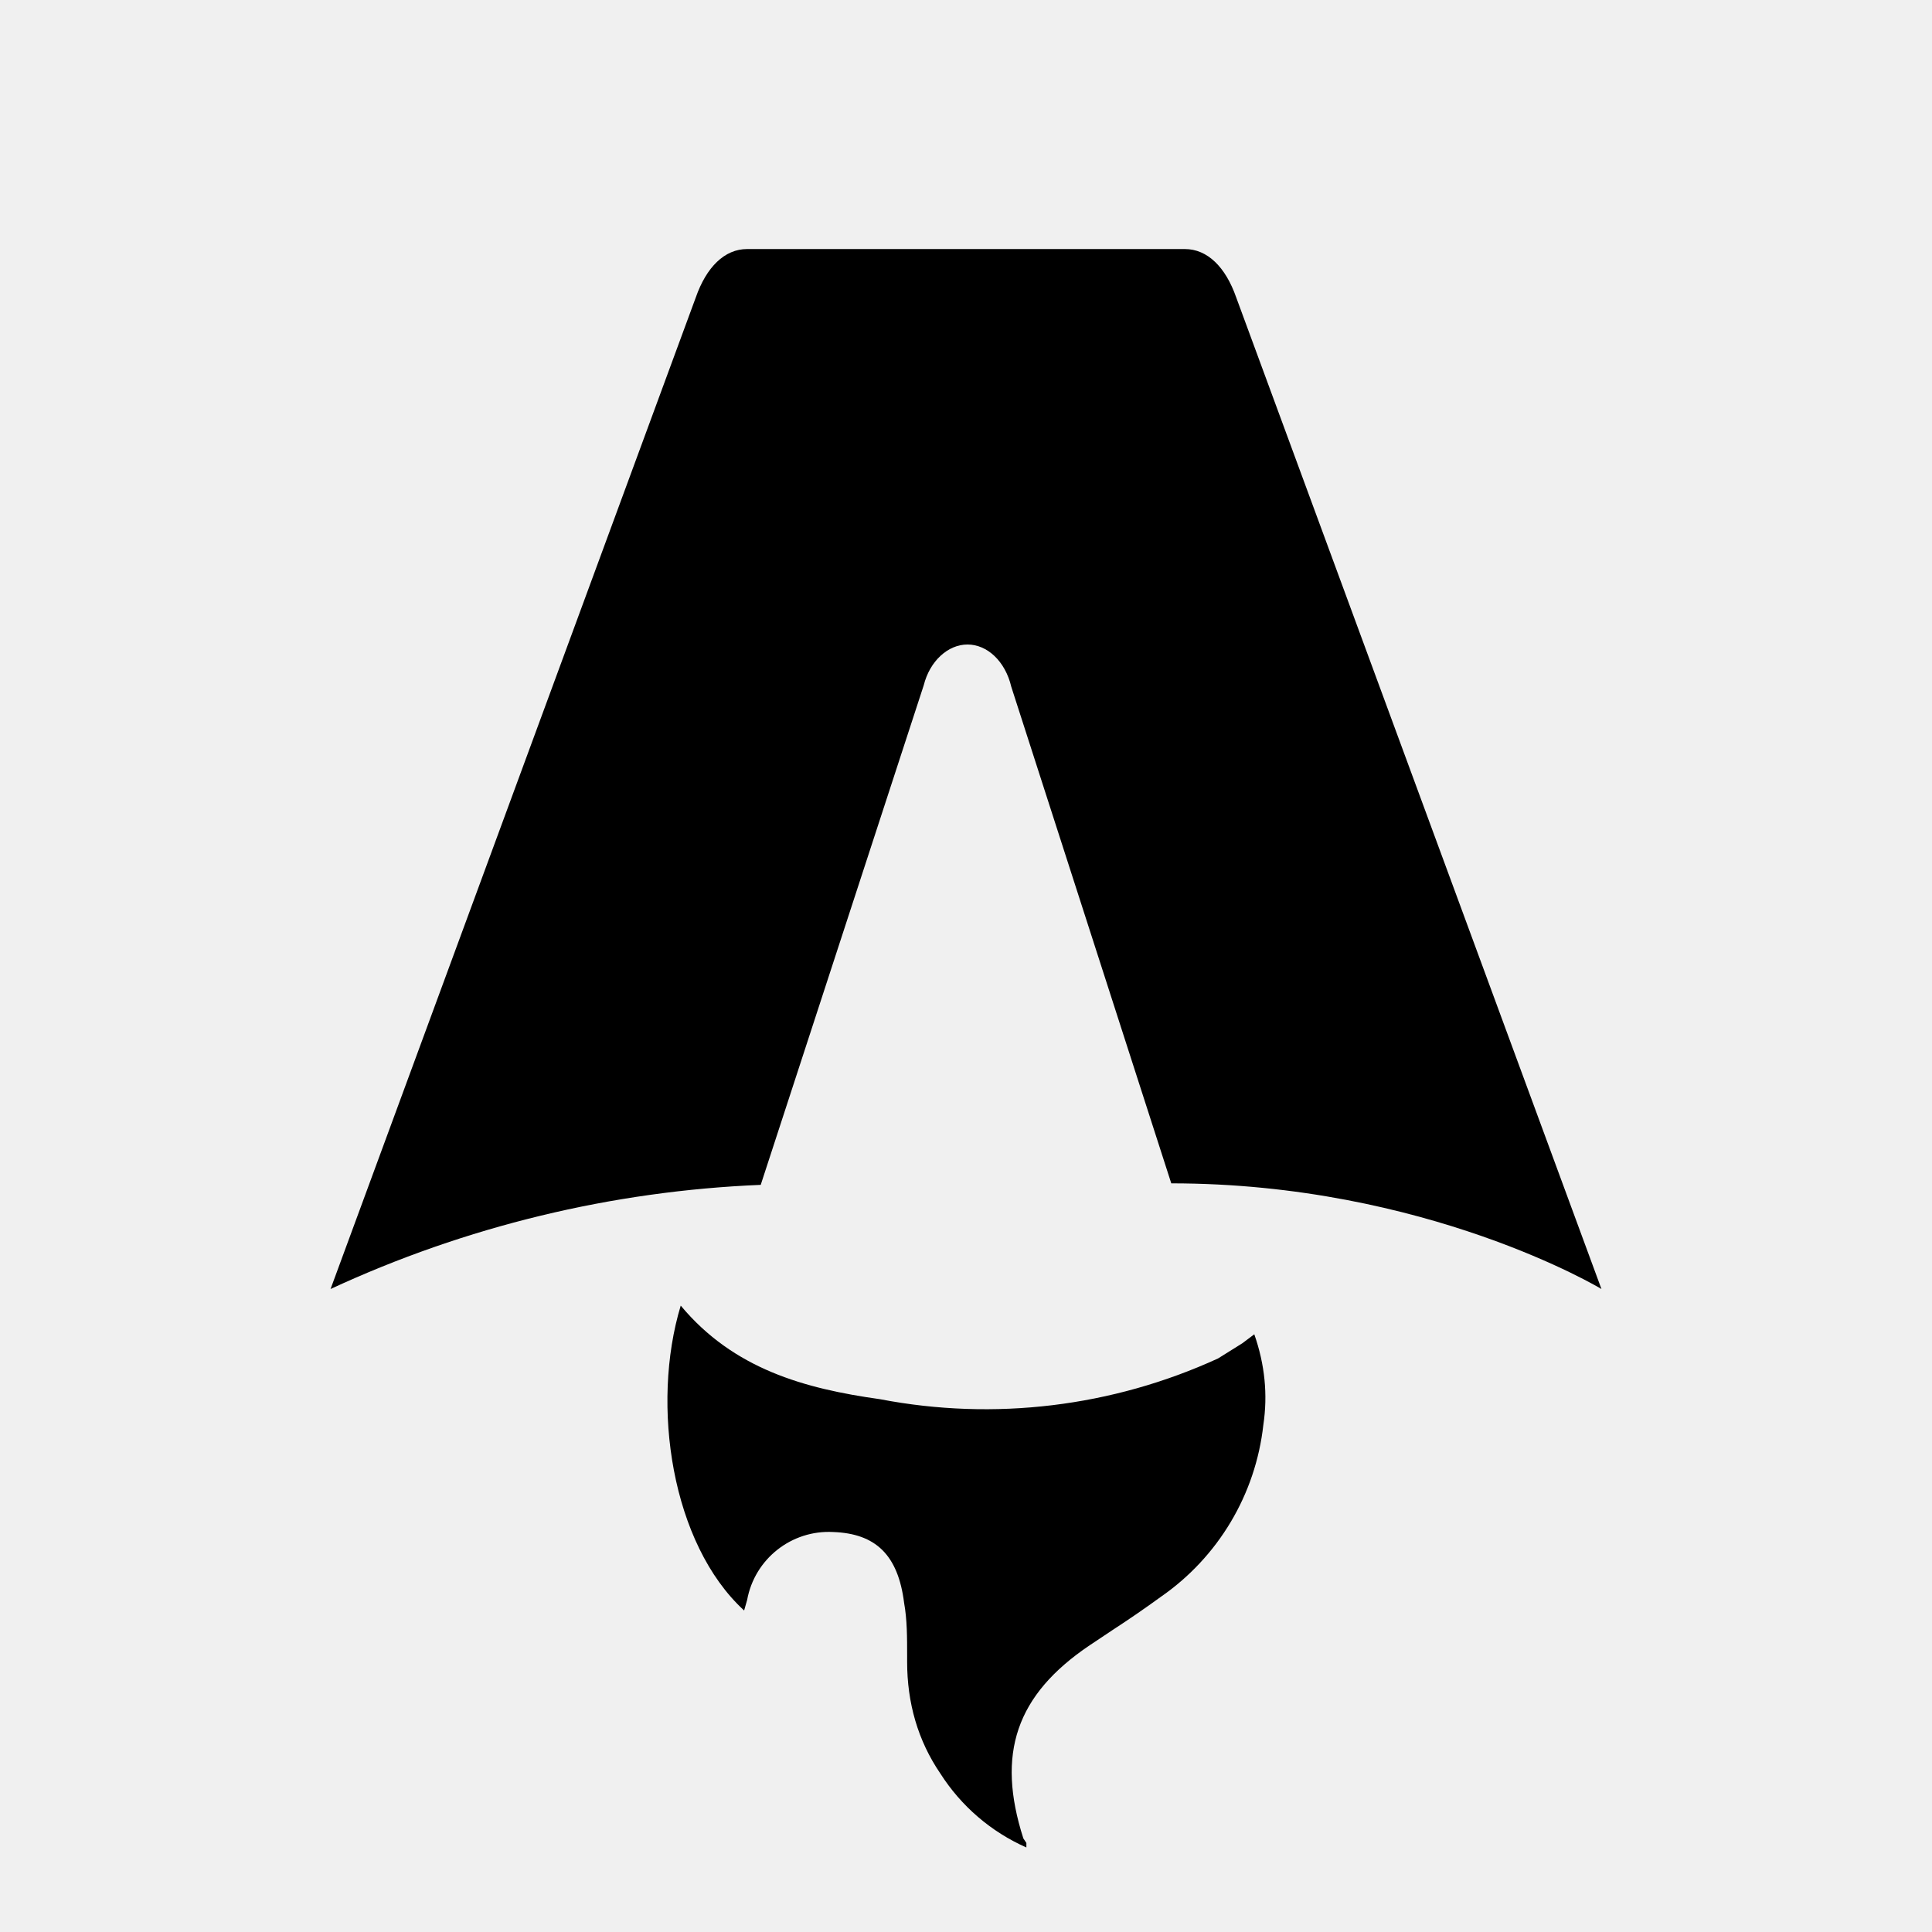
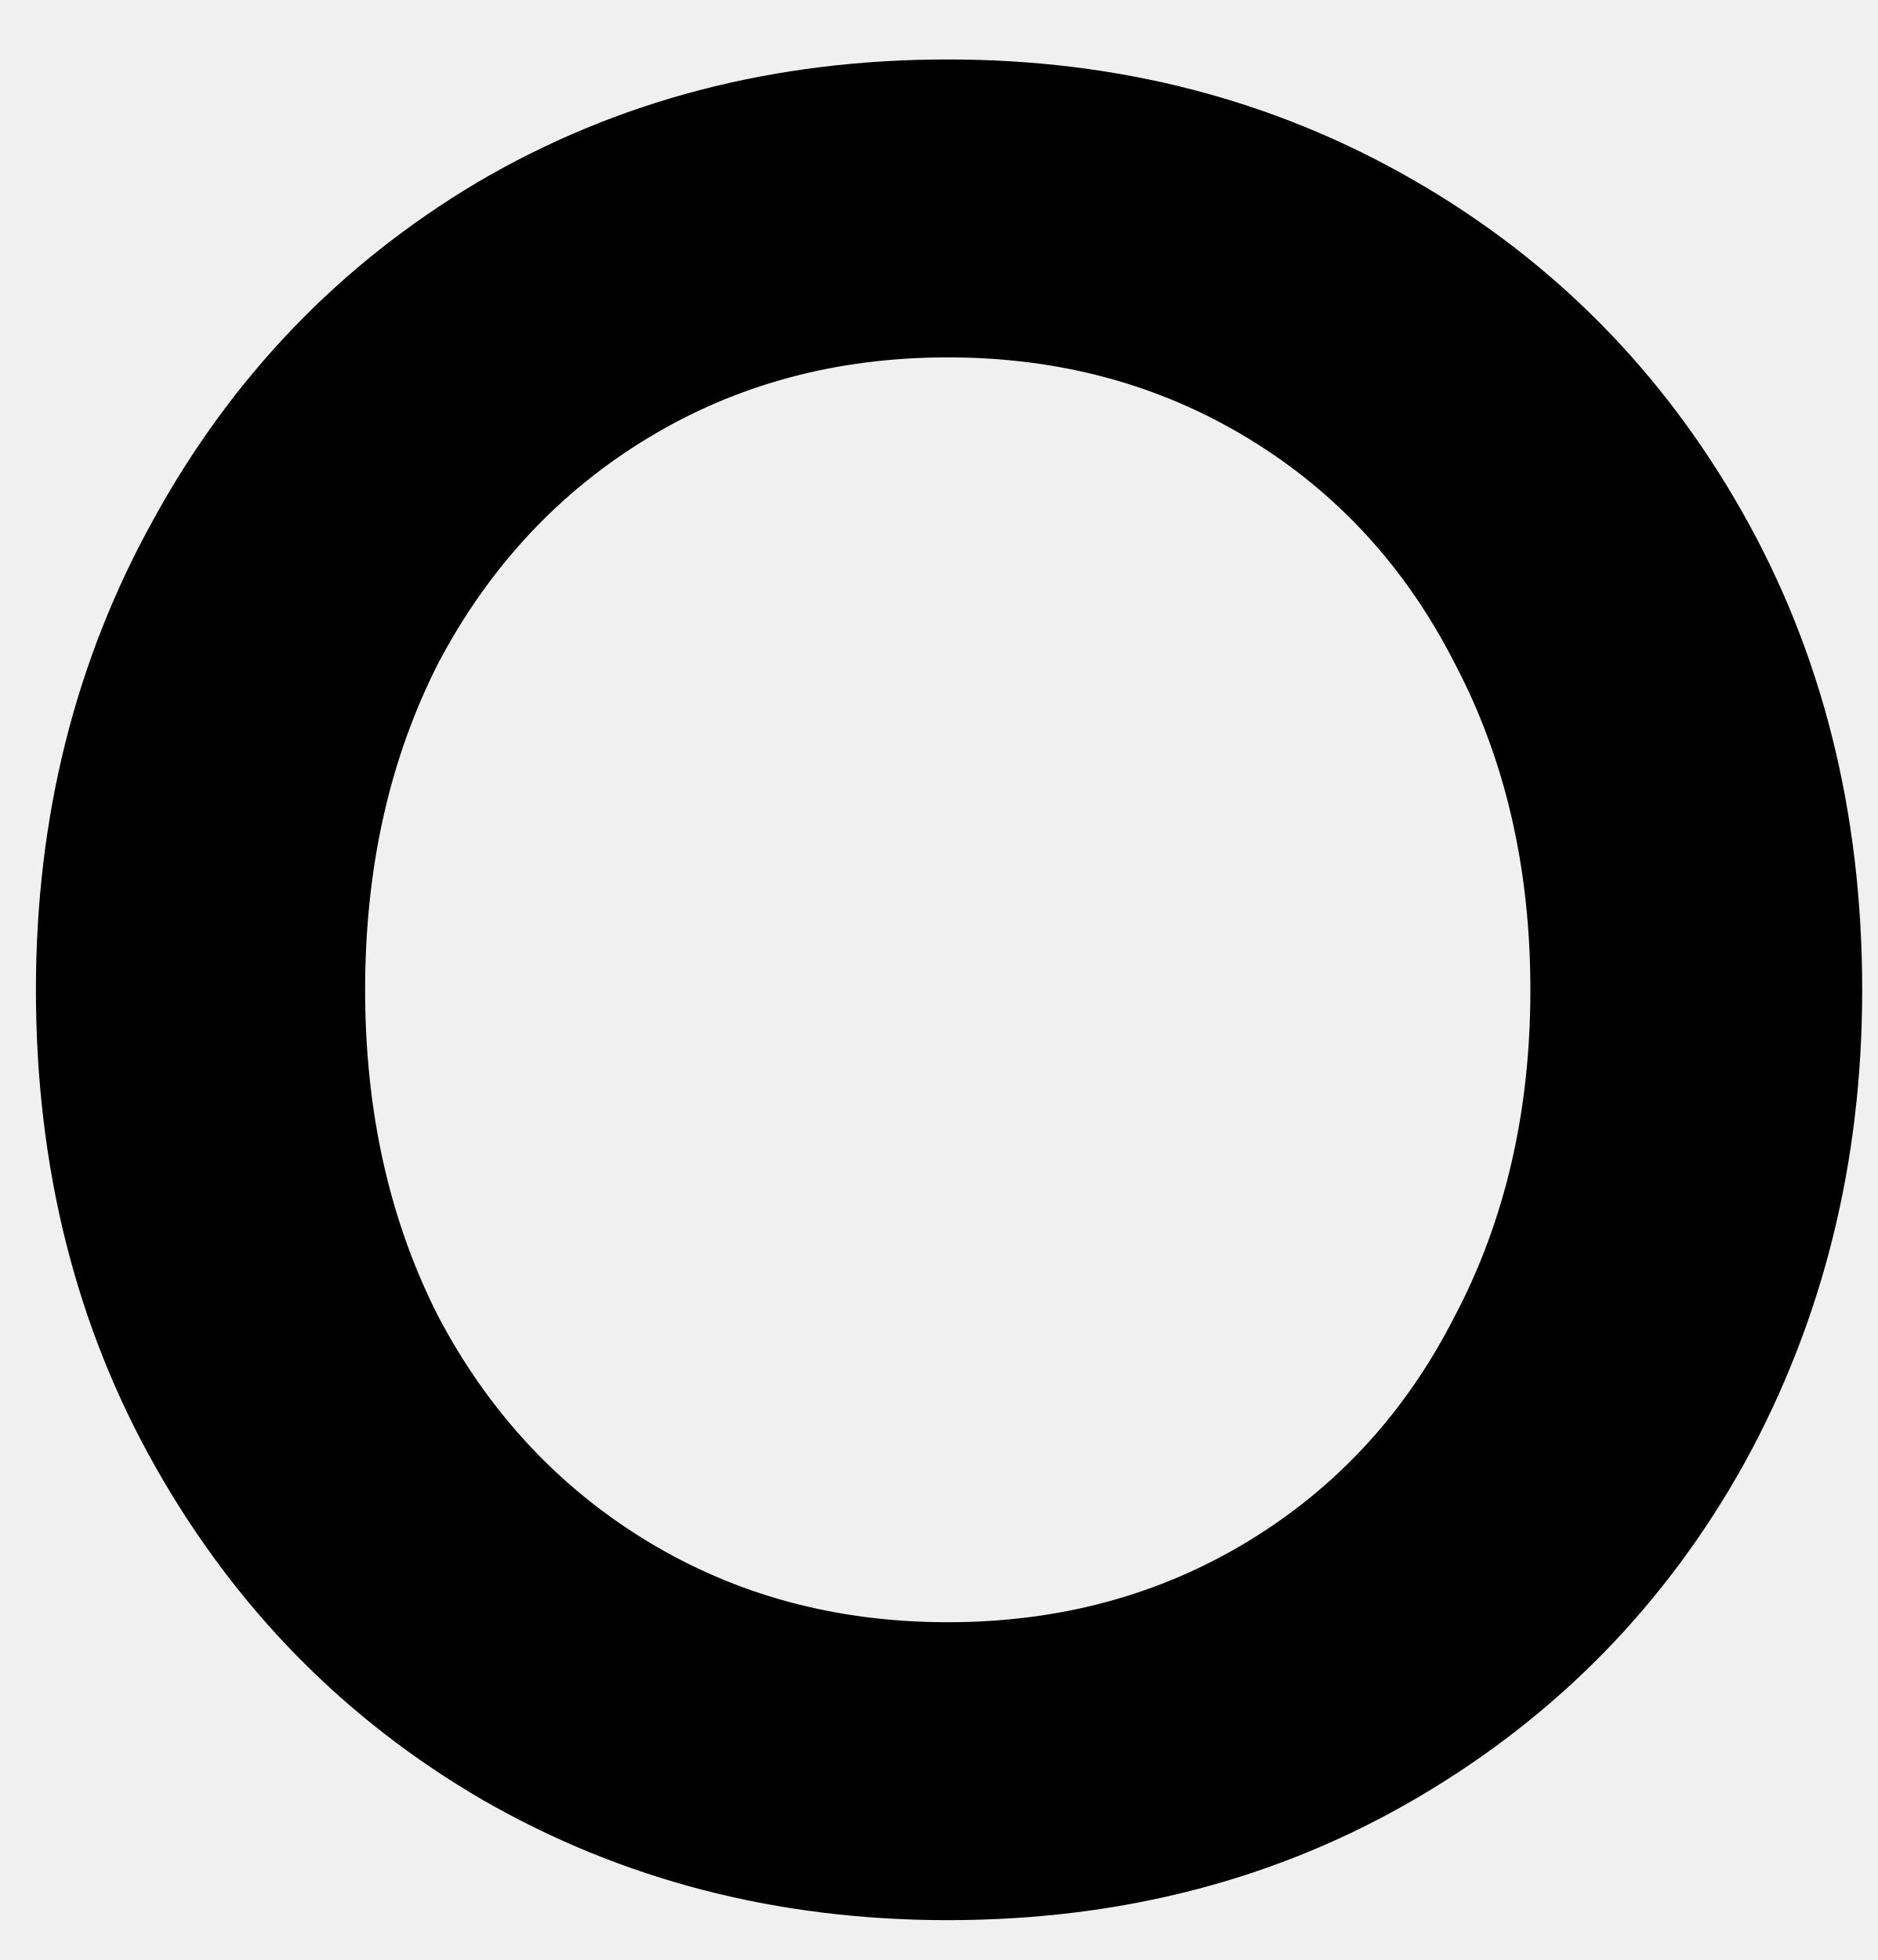
- <svg xmlns="http://www.w3.org/2000/svg" fill="none" viewBox="0 0 128 128">
-   <path d="M50.4 78.5a75.1 75.1 0 0 0-28.5 6.9l24.2-65.7c.7-2 1.9-3.2 3.4-3.2h29c1.5 0 2.7 1.2 3.4 3.2l24.2 65.7s-11.6-7-28.5-7L67 45.5c-.4-1.7-1.6-2.8-2.9-2.8-1.3 0-2.5 1.1-2.9 2.7L50.4 78.5Zm-1.1 28.2Zm-4.2-20.2c-2 6.6-.6 15.8 4.2 20.2a17.5 17.5 0 0 1 .2-.7 5.5 5.5 0 0 1 5.7-4.5c2.8.1 4.3 1.5 4.7 4.7.2 1.1.2 2.3.2 3.5v.4c0 2.7.7 5.2 2.2 7.4a13 13 0 0 0 5.7 4.9v-.3l-.2-.3c-1.8-5.6-.5-9.5 4.4-12.8l1.5-1a73 73 0 0 0 3.2-2.2 16 16 0 0 0 6.8-11.4c.3-2 .1-4-.6-6l-.8.6-1.6 1a37 37 0 0 1-22.4 2.7c-5-.7-9.7-2-13.2-6.2Z" />
+ <svg xmlns="http://www.w3.org/2000/svg" viewBox="0 0 23 24" fill="none">
+   <mask id="path-1-outside-1_68_3190" maskUnits="userSpaceOnUse" x="0" y="0" width="24" height="24">
+     <rect width="24" height="24" />
+     <path d="M11.608 23.512C9.517 23.512 7.619 23.021 5.912 22.04C4.227 21.059 2.893 19.704 1.912 17.976C0.931 16.248 0.44 14.296 0.44 12.12C0.44 10.008 0.92 8.088 1.88 6.36C2.84 4.611 4.163 3.235 5.848 2.232C7.555 1.229 9.475 0.728 11.608 0.728C13.699 0.728 15.597 1.219 17.304 2.2C19.011 3.181 20.355 4.536 21.336 6.264C22.317 7.992 22.808 9.944 22.808 12.12C22.808 14.232 22.328 16.163 21.368 17.912C20.408 19.64 19.075 21.005 17.368 22.008C15.661 23.011 13.741 23.512 11.608 23.512ZM11.608 19.864C12.973 19.864 14.2 19.533 15.288 18.872C16.376 18.211 17.219 17.293 17.816 16.12C18.435 14.947 18.744 13.613 18.744 12.12C18.744 10.627 18.435 9.293 17.816 8.12C17.219 6.947 16.376 6.029 15.288 5.368C14.2 4.707 12.973 4.376 11.608 4.376C10.243 4.376 9.016 4.707 7.928 5.368C6.84 6.029 5.987 6.947 5.368 8.12C4.771 9.293 4.472 10.627 4.472 12.12C4.472 13.613 4.771 14.947 5.368 16.12C5.987 17.293 6.84 18.211 7.928 18.872C9.016 19.533 10.243 19.864 11.608 19.864Z" />
+   </mask>
+   <path d="M11.608 23.512C9.517 23.512 7.619 23.021 5.912 22.04C4.227 21.059 2.893 19.704 1.912 17.976C0.931 16.248 0.44 14.296 0.44 12.12C0.44 10.008 0.92 8.088 1.88 6.36C2.84 4.611 4.163 3.235 5.848 2.232C7.555 1.229 9.475 0.728 11.608 0.728C13.699 0.728 15.597 1.219 17.304 2.2C19.011 3.181 20.355 4.536 21.336 6.264C22.317 7.992 22.808 9.944 22.808 12.12C22.808 14.232 22.328 16.163 21.368 17.912C20.408 19.64 19.075 21.005 17.368 22.008C15.661 23.011 13.741 23.512 11.608 23.512ZM11.608 19.864C12.973 19.864 14.2 19.533 15.288 18.872C16.376 18.211 17.219 17.293 17.816 16.12C18.435 14.947 18.744 13.613 18.744 12.12C18.744 10.627 18.435 9.293 17.816 8.12C17.219 6.947 16.376 6.029 15.288 5.368C14.2 4.707 12.973 4.376 11.608 4.376C10.243 4.376 9.016 4.707 7.928 5.368C6.84 6.029 5.987 6.947 5.368 8.12C4.771 9.293 4.472 10.627 4.472 12.12C4.472 13.613 4.771 14.947 5.368 16.12C5.987 17.293 6.84 18.211 7.928 18.872C9.016 19.533 10.243 19.864 11.608 19.864Z" />
+   <path d="M5.912 22.04L5.761 22.299L5.762 22.3L5.912 22.04ZM1.88 6.36L2.142 6.506L2.143 6.504L1.88 6.36ZM5.848 2.232L5.696 1.973L5.695 1.974L5.848 2.232ZM17.304 2.2L17.453 1.94L17.453 1.94L17.304 2.2ZM21.336 6.264L21.075 6.412L21.075 6.412L21.336 6.264ZM21.368 17.912L21.63 18.058L21.631 18.056L21.368 17.912ZM17.368 22.008L17.216 21.749L17.216 21.749L17.368 22.008ZM15.288 18.872L15.132 18.616L15.132 18.616L15.288 18.872ZM17.816 16.12L17.551 15.98L17.549 15.984L17.816 16.12ZM17.816 8.12L17.549 8.256L17.551 8.26L17.816 8.12ZM15.288 5.368L15.132 5.624L15.132 5.624L15.288 5.368ZM7.928 5.368L8.084 5.624L8.084 5.624L7.928 5.368ZM5.368 8.12L5.103 7.98L5.101 7.984L5.368 8.12ZM5.368 16.12L5.101 16.256L5.103 16.26L5.368 16.12ZM11.608 23.212C9.566 23.212 7.72 22.733 6.062 21.78L5.762 22.3C7.517 23.309 9.468 23.812 11.608 23.812V23.212ZM6.063 21.781C4.424 20.827 3.129 19.511 2.173 17.828L1.651 18.124C2.658 19.897 4.029 21.291 5.761 22.299L6.063 21.781ZM2.173 17.828C1.22 16.149 0.74 14.249 0.74 12.12H0.14C0.14 14.343 0.642 16.347 1.651 18.124L2.173 17.828ZM0.74 12.12C0.74 10.055 1.209 8.186 2.142 6.506L1.618 6.214C0.631 7.99 0.14 9.961 0.14 12.12H0.74ZM2.143 6.504C3.078 4.801 4.363 3.465 6.001 2.49L5.695 1.974C3.962 3.005 2.602 4.42 1.617 6.216L2.143 6.504ZM6 2.491C7.657 1.517 9.524 1.028 11.608 1.028V0.428C9.426 0.428 7.452 0.942 5.696 1.973L6 2.491ZM11.608 1.028C13.65 1.028 15.496 1.507 17.154 2.46L17.453 1.94C15.698 0.931 13.748 0.428 11.608 0.428V1.028ZM17.154 2.46C18.814 3.414 20.12 4.73 21.075 6.412L21.597 6.116C20.589 4.342 19.207 2.948 17.453 1.94L17.154 2.46ZM21.075 6.412C22.028 8.091 22.508 9.991 22.508 12.12H23.108C23.108 9.897 22.606 7.893 21.597 6.116L21.075 6.412ZM22.508 12.12C22.508 14.185 22.039 16.065 21.105 17.768L21.631 18.056C22.617 16.26 23.108 14.279 23.108 12.12H22.508ZM21.106 17.766C20.172 19.447 18.877 20.774 17.216 21.749L17.52 22.267C19.273 21.237 20.644 19.833 21.63 18.058L21.106 17.766ZM17.216 21.749C15.559 22.723 13.692 23.212 11.608 23.212V23.812C13.79 23.812 15.764 23.299 17.52 22.267L17.216 21.749ZM11.608 20.164C13.024 20.164 14.306 19.82 15.444 19.128L15.132 18.616C14.095 19.246 12.922 19.564 11.608 19.564V20.164ZM15.444 19.128C16.581 18.437 17.462 17.477 18.083 16.256L17.549 15.984C16.976 17.109 16.171 17.984 15.132 18.616L15.444 19.128ZM18.081 16.26C18.726 15.038 19.044 13.656 19.044 12.12H18.444C18.444 13.571 18.144 14.855 17.551 15.98L18.081 16.26ZM19.044 12.12C19.044 10.584 18.726 9.202 18.081 7.98L17.551 8.26C18.144 9.385 18.444 10.669 18.444 12.12H19.044ZM18.083 7.984C17.462 6.763 16.581 5.803 15.444 5.112L15.132 5.624C16.171 6.256 16.976 7.131 17.549 8.256L18.083 7.984ZM15.444 5.112C14.306 4.42 13.024 4.076 11.608 4.076V4.676C12.922 4.676 14.095 4.994 15.132 5.624L15.444 5.112ZM11.608 4.076C10.192 4.076 8.911 4.42 7.772 5.112L8.084 5.624C9.121 4.994 10.293 4.676 11.608 4.676V4.076ZM7.772 5.112C6.636 5.802 5.745 6.761 5.103 7.98L5.633 8.26C6.228 7.132 7.044 6.256 8.084 5.624L7.772 5.112ZM5.101 7.984C4.479 9.205 4.172 10.586 4.172 12.12H4.772C4.772 10.668 5.062 9.382 5.635 8.256L5.101 7.984ZM4.172 12.12C4.172 13.654 4.479 15.035 5.101 16.256L5.635 15.984C5.062 14.858 4.772 13.572 4.772 12.12H4.172ZM5.103 16.26C5.745 17.479 6.636 18.438 7.772 19.128L8.084 18.616C7.044 17.984 6.228 17.108 5.633 15.98L5.103 16.26ZM7.772 19.128C8.911 19.82 10.192 20.164 11.608 20.164V19.564C10.293 19.564 9.121 19.246 8.084 18.616L7.772 19.128Z" mask="url(#path-1-outside-1_68_3190)" />
  <style>
        path { fill: #000; }
        @media (prefers-color-scheme: dark) {
            path { fill: #FFF; }
        }
    </style>
</svg>
